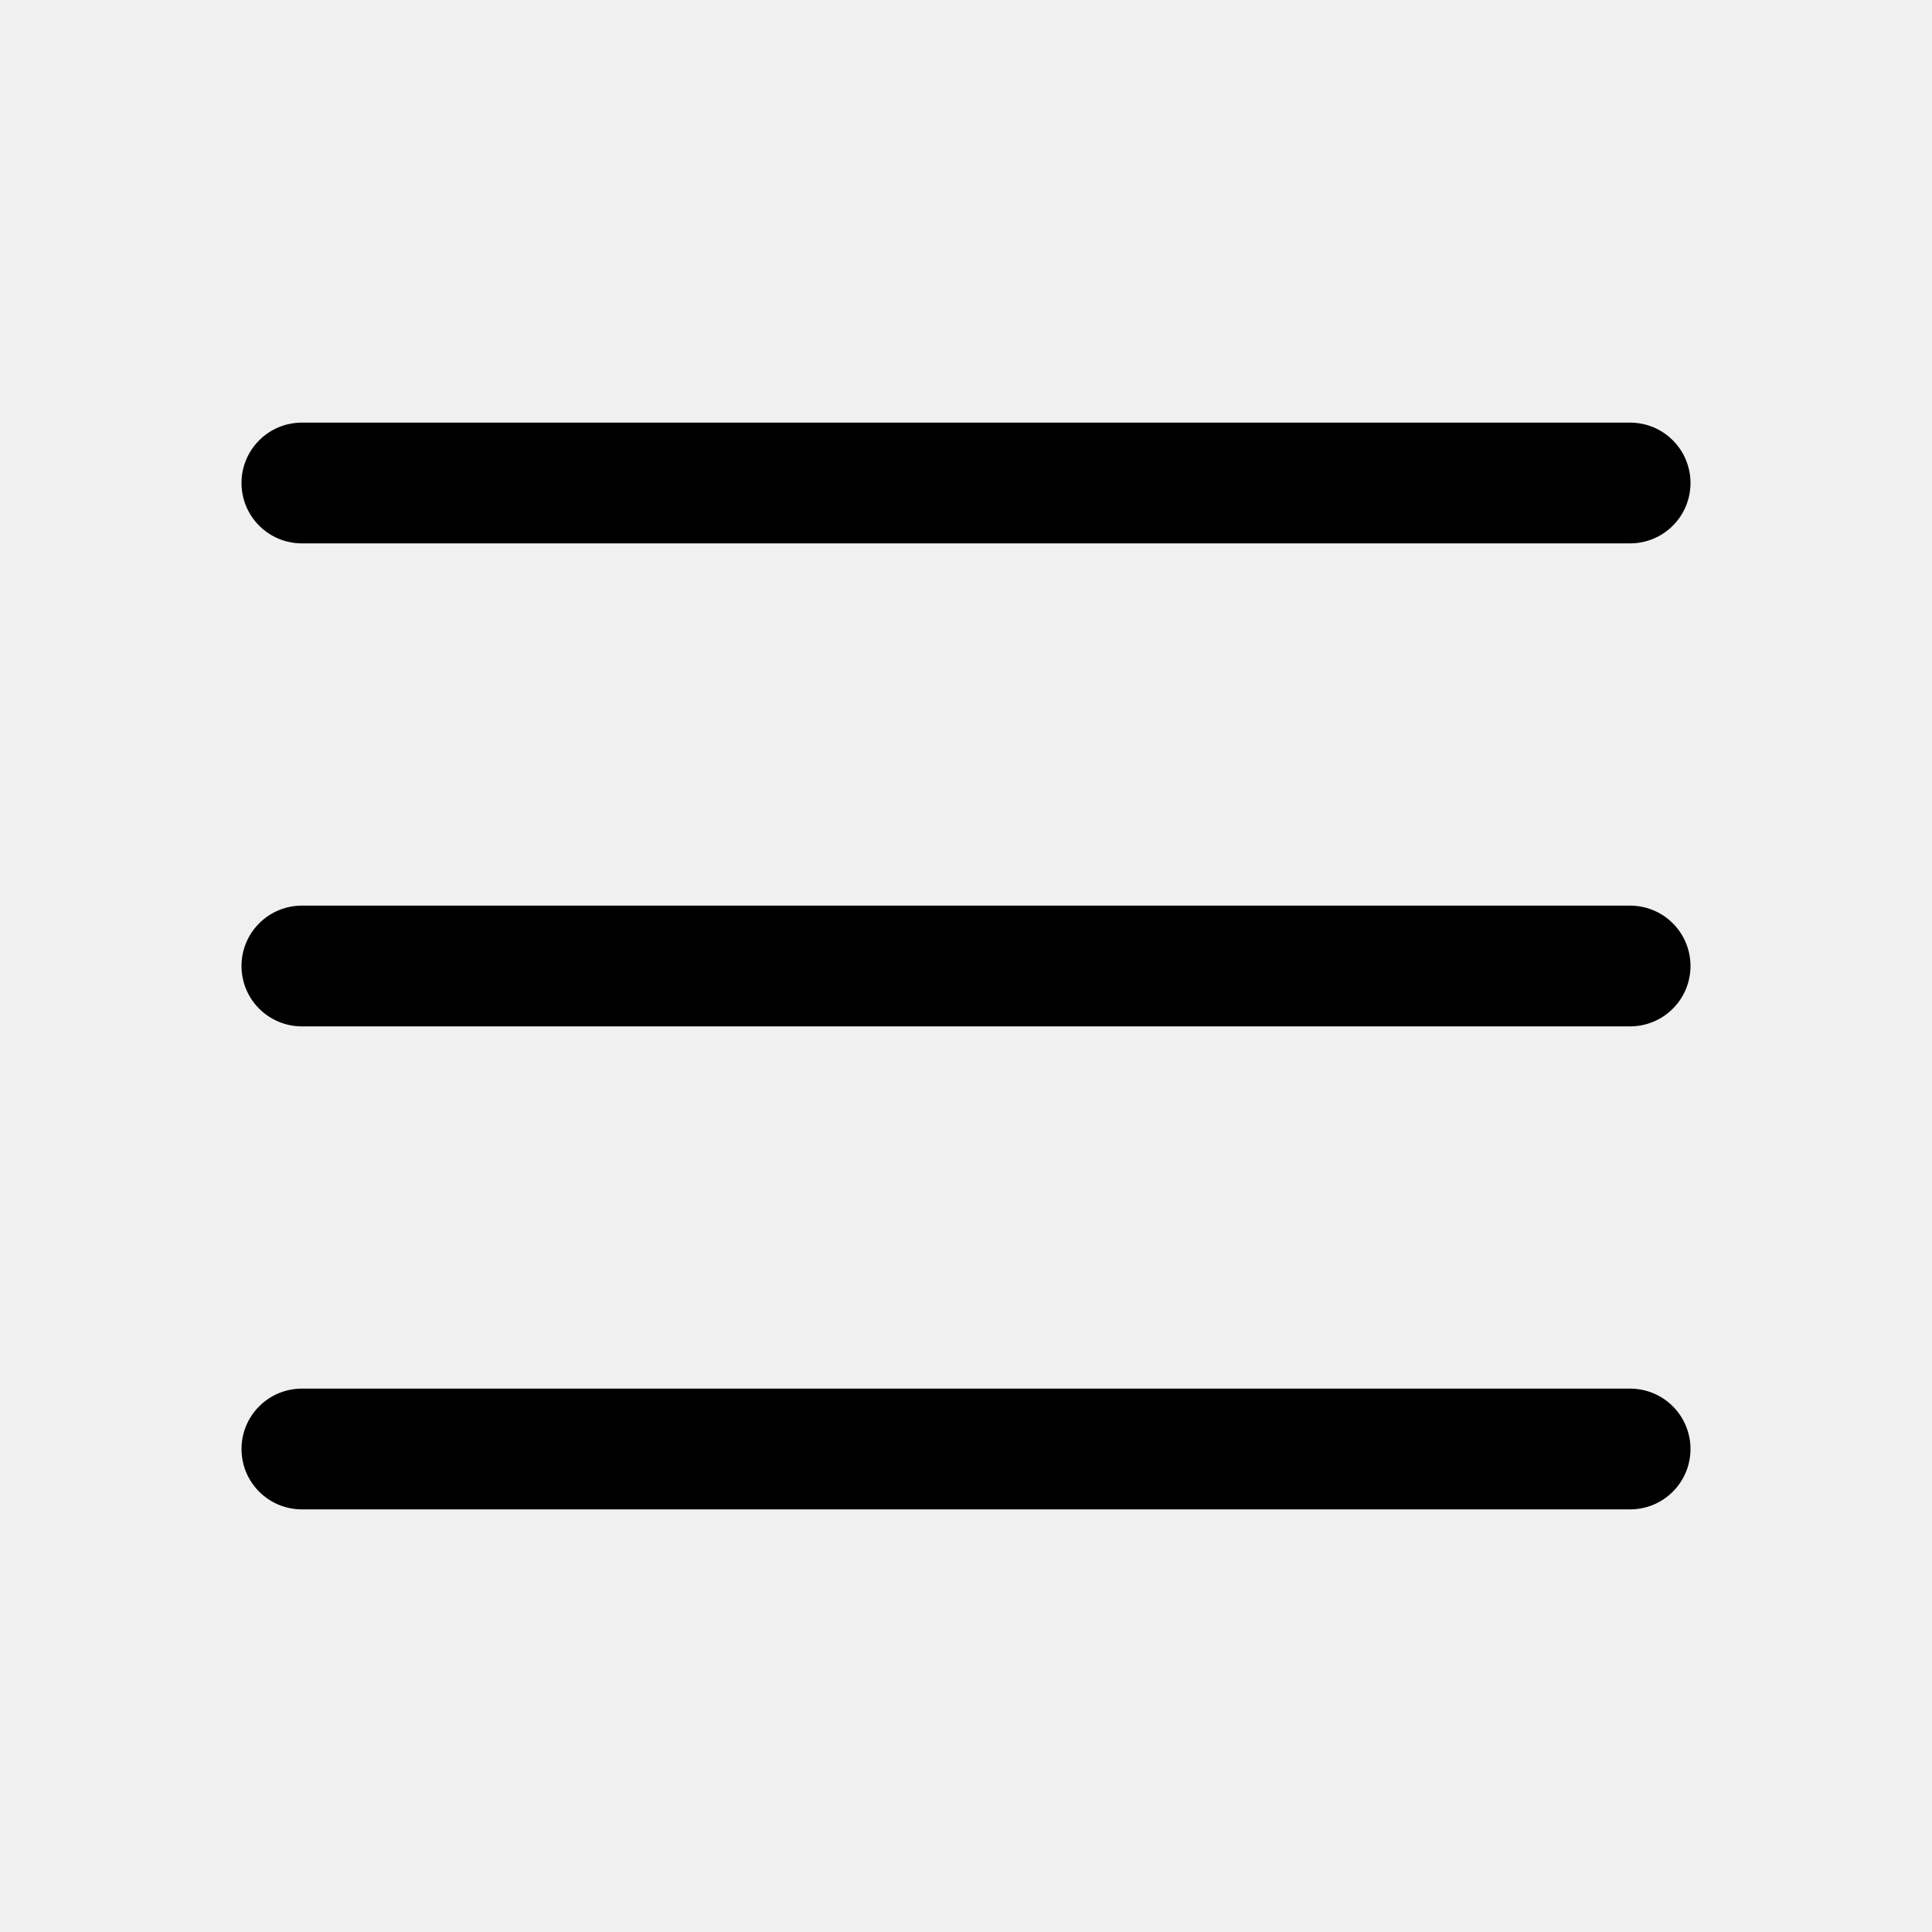
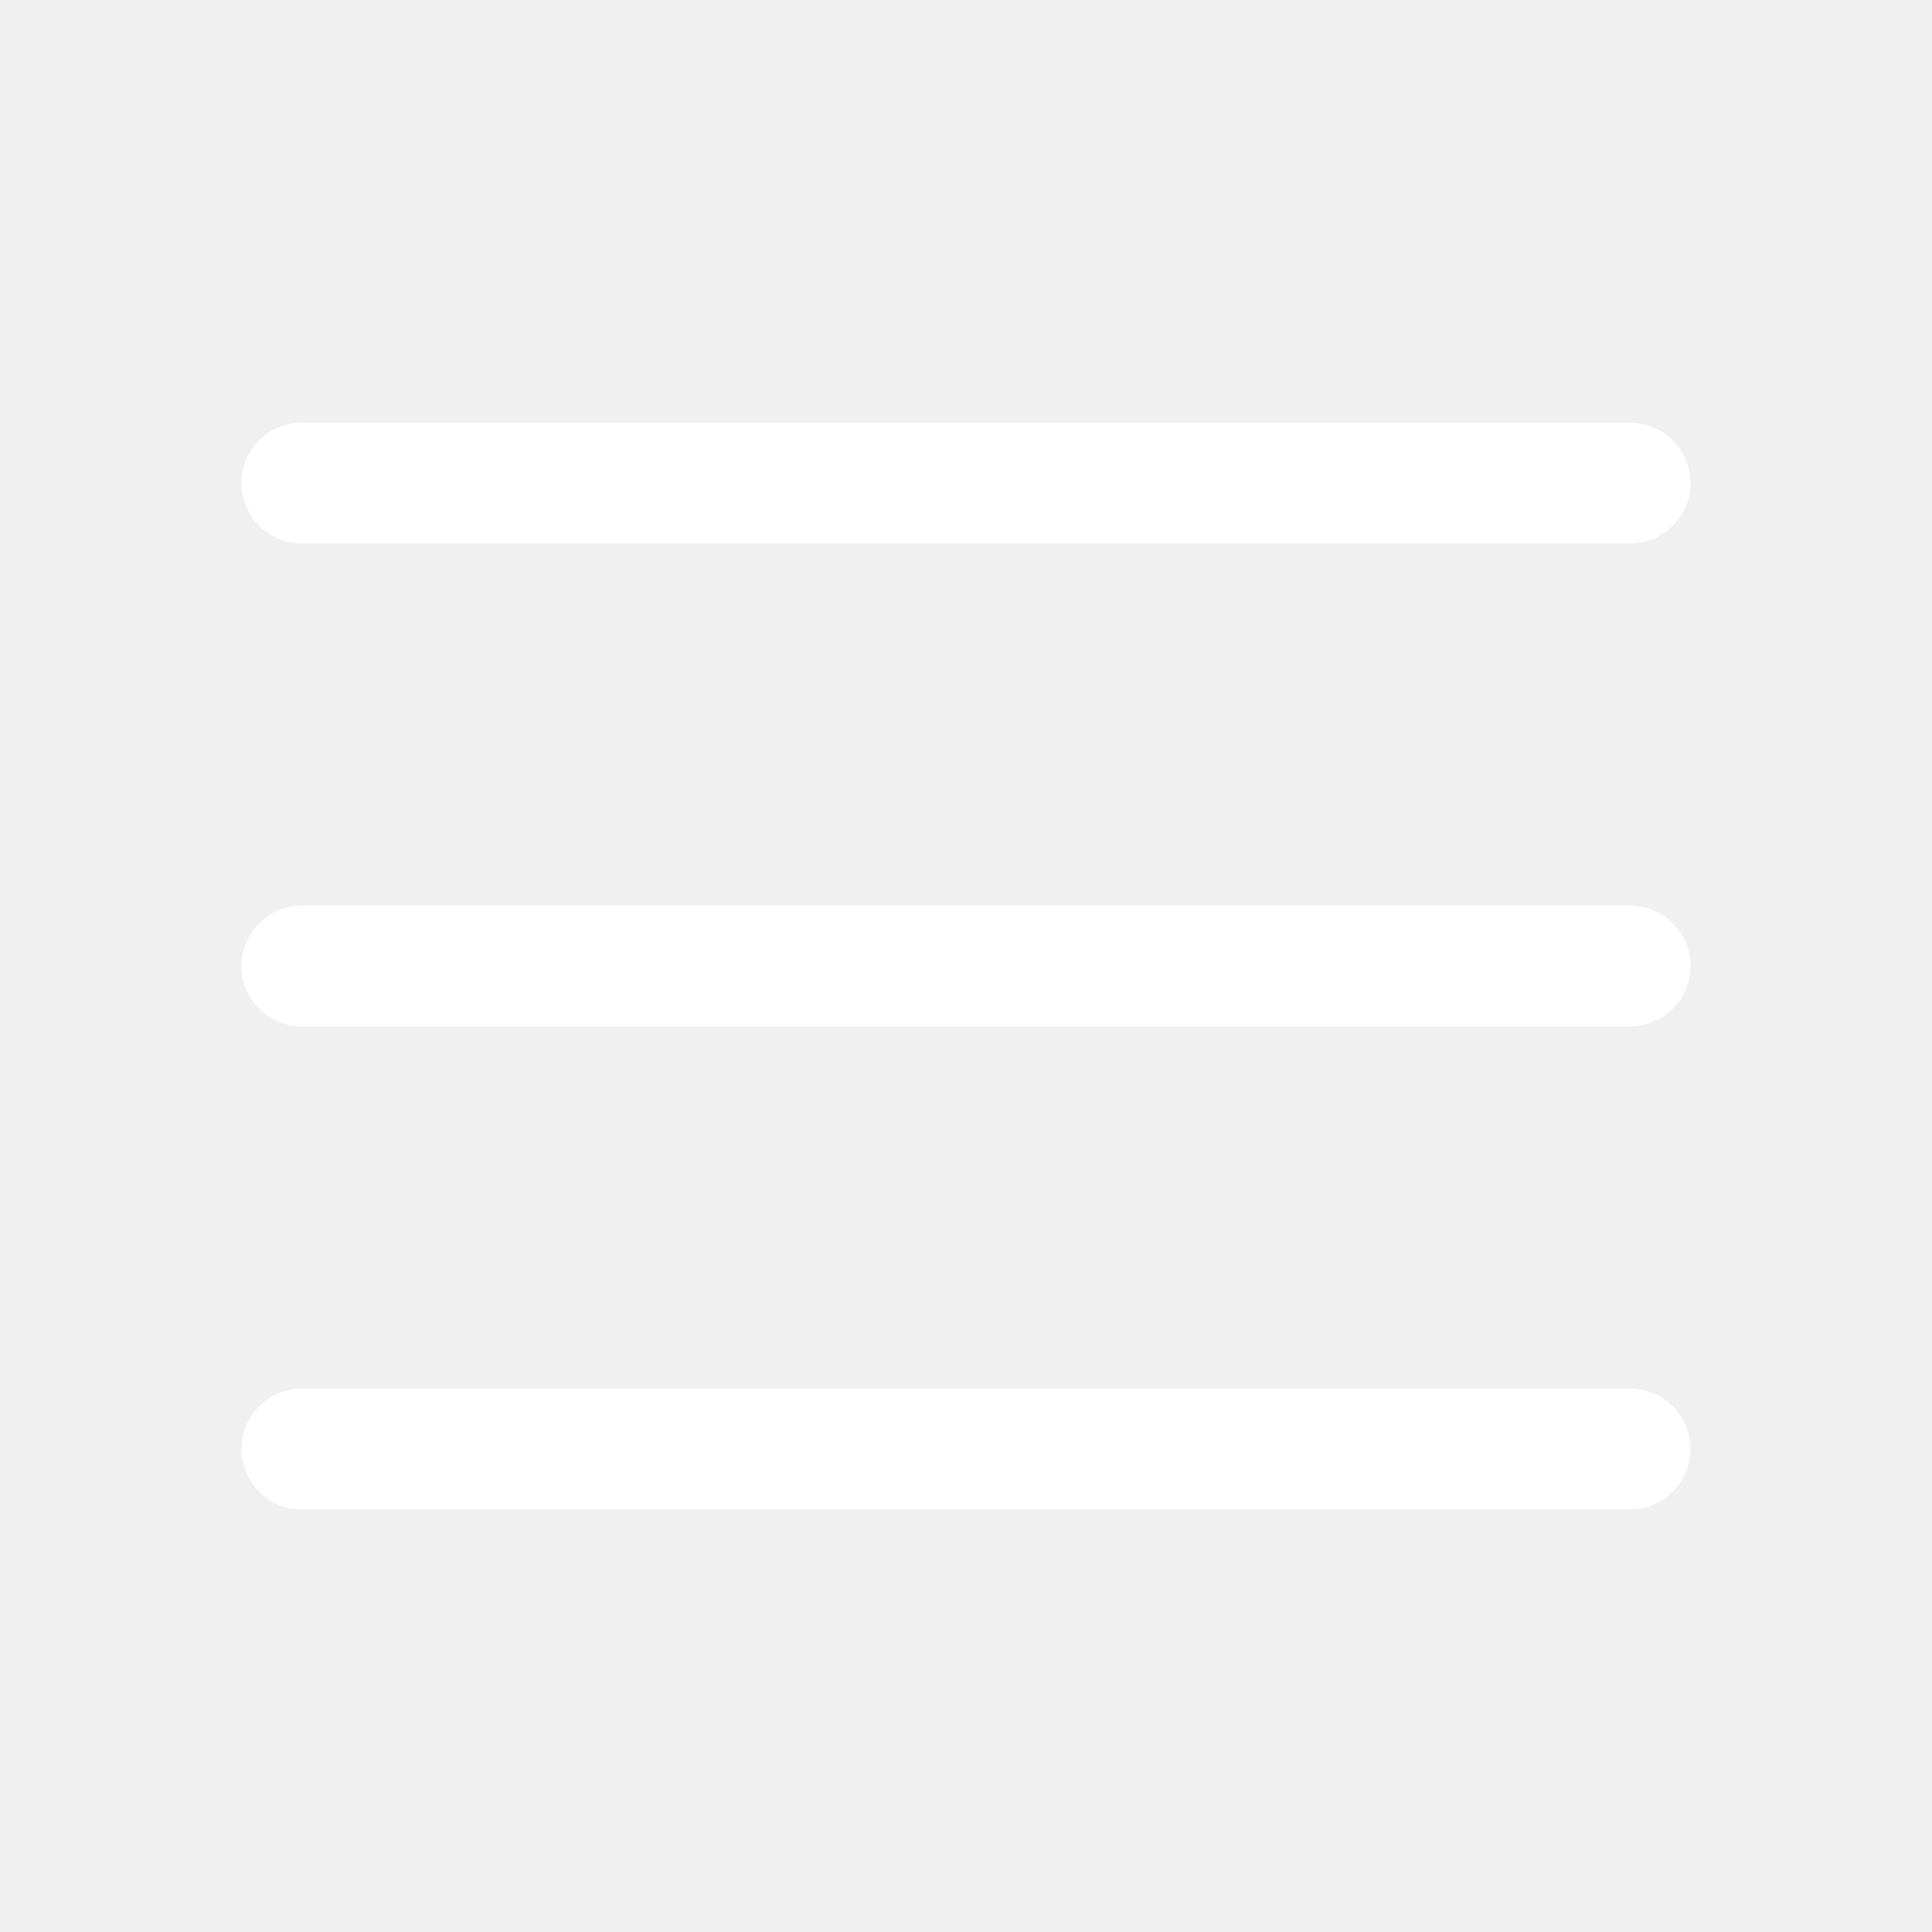
<svg xmlns="http://www.w3.org/2000/svg" width="32" height="32" viewBox="0 0 32 32" fill="none">
-   <path d="M28 16C28 16.265 27.895 16.52 27.707 16.707C27.52 16.895 27.265 17 27 17H5C4.735 17 4.48 16.895 4.293 16.707C4.105 16.52 4 16.265 4 16C4 15.735 4.105 15.48 4.293 15.293C4.48 15.105 4.735 15 5 15H27C27.265 15 27.52 15.105 27.707 15.293C27.895 15.48 28 15.735 28 16ZM5 9H27C27.265 9 27.52 8.895 27.707 8.707C27.895 8.52 28 8.265 28 8C28 7.735 27.895 7.48 27.707 7.293C27.52 7.105 27.265 7 27 7H5C4.735 7 4.48 7.105 4.293 7.293C4.105 7.48 4 7.735 4 8C4 8.265 4.105 8.52 4.293 8.707C4.48 8.895 4.735 9 5 9ZM27 23H5C4.735 23 4.48 23.105 4.293 23.293C4.105 23.48 4 23.735 4 24C4 24.265 4.105 24.52 4.293 24.707C4.48 24.895 4.735 25 5 25H27C27.265 25 27.52 24.895 27.707 24.707C27.895 24.52 28 24.265 28 24C28 23.735 27.895 23.48 27.707 23.293C27.52 23.105 27.265 23 27 23Z" fill="black" />
+   <path d="M28 16C28 16.265 27.895 16.52 27.707 16.707C27.52 16.895 27.265 17 27 17H5C4.735 17 4.48 16.895 4.293 16.707C4.105 16.52 4 16.265 4 16C4 15.735 4.105 15.48 4.293 15.293C4.48 15.105 4.735 15 5 15H27C27.265 15 27.52 15.105 27.707 15.293C27.895 15.48 28 15.735 28 16ZM5 9H27C27.265 9 27.52 8.895 27.707 8.707C27.895 8.52 28 8.265 28 8C28 7.735 27.895 7.48 27.707 7.293C27.52 7.105 27.265 7 27 7H5C4.735 7 4.48 7.105 4.293 7.293C4.105 7.48 4 7.735 4 8C4 8.265 4.105 8.52 4.293 8.707C4.48 8.895 4.735 9 5 9ZM27 23H5C4.735 23 4.48 23.105 4.293 23.293C4.105 23.48 4 23.735 4 24C4 24.265 4.105 24.52 4.293 24.707C4.48 24.895 4.735 25 5 25H27C27.265 25 27.52 24.895 27.707 24.707C27.895 24.52 28 24.265 28 24C28 23.735 27.895 23.48 27.707 23.293C27.52 23.105 27.265 23 27 23Z" fill="#fff" />
</svg>
